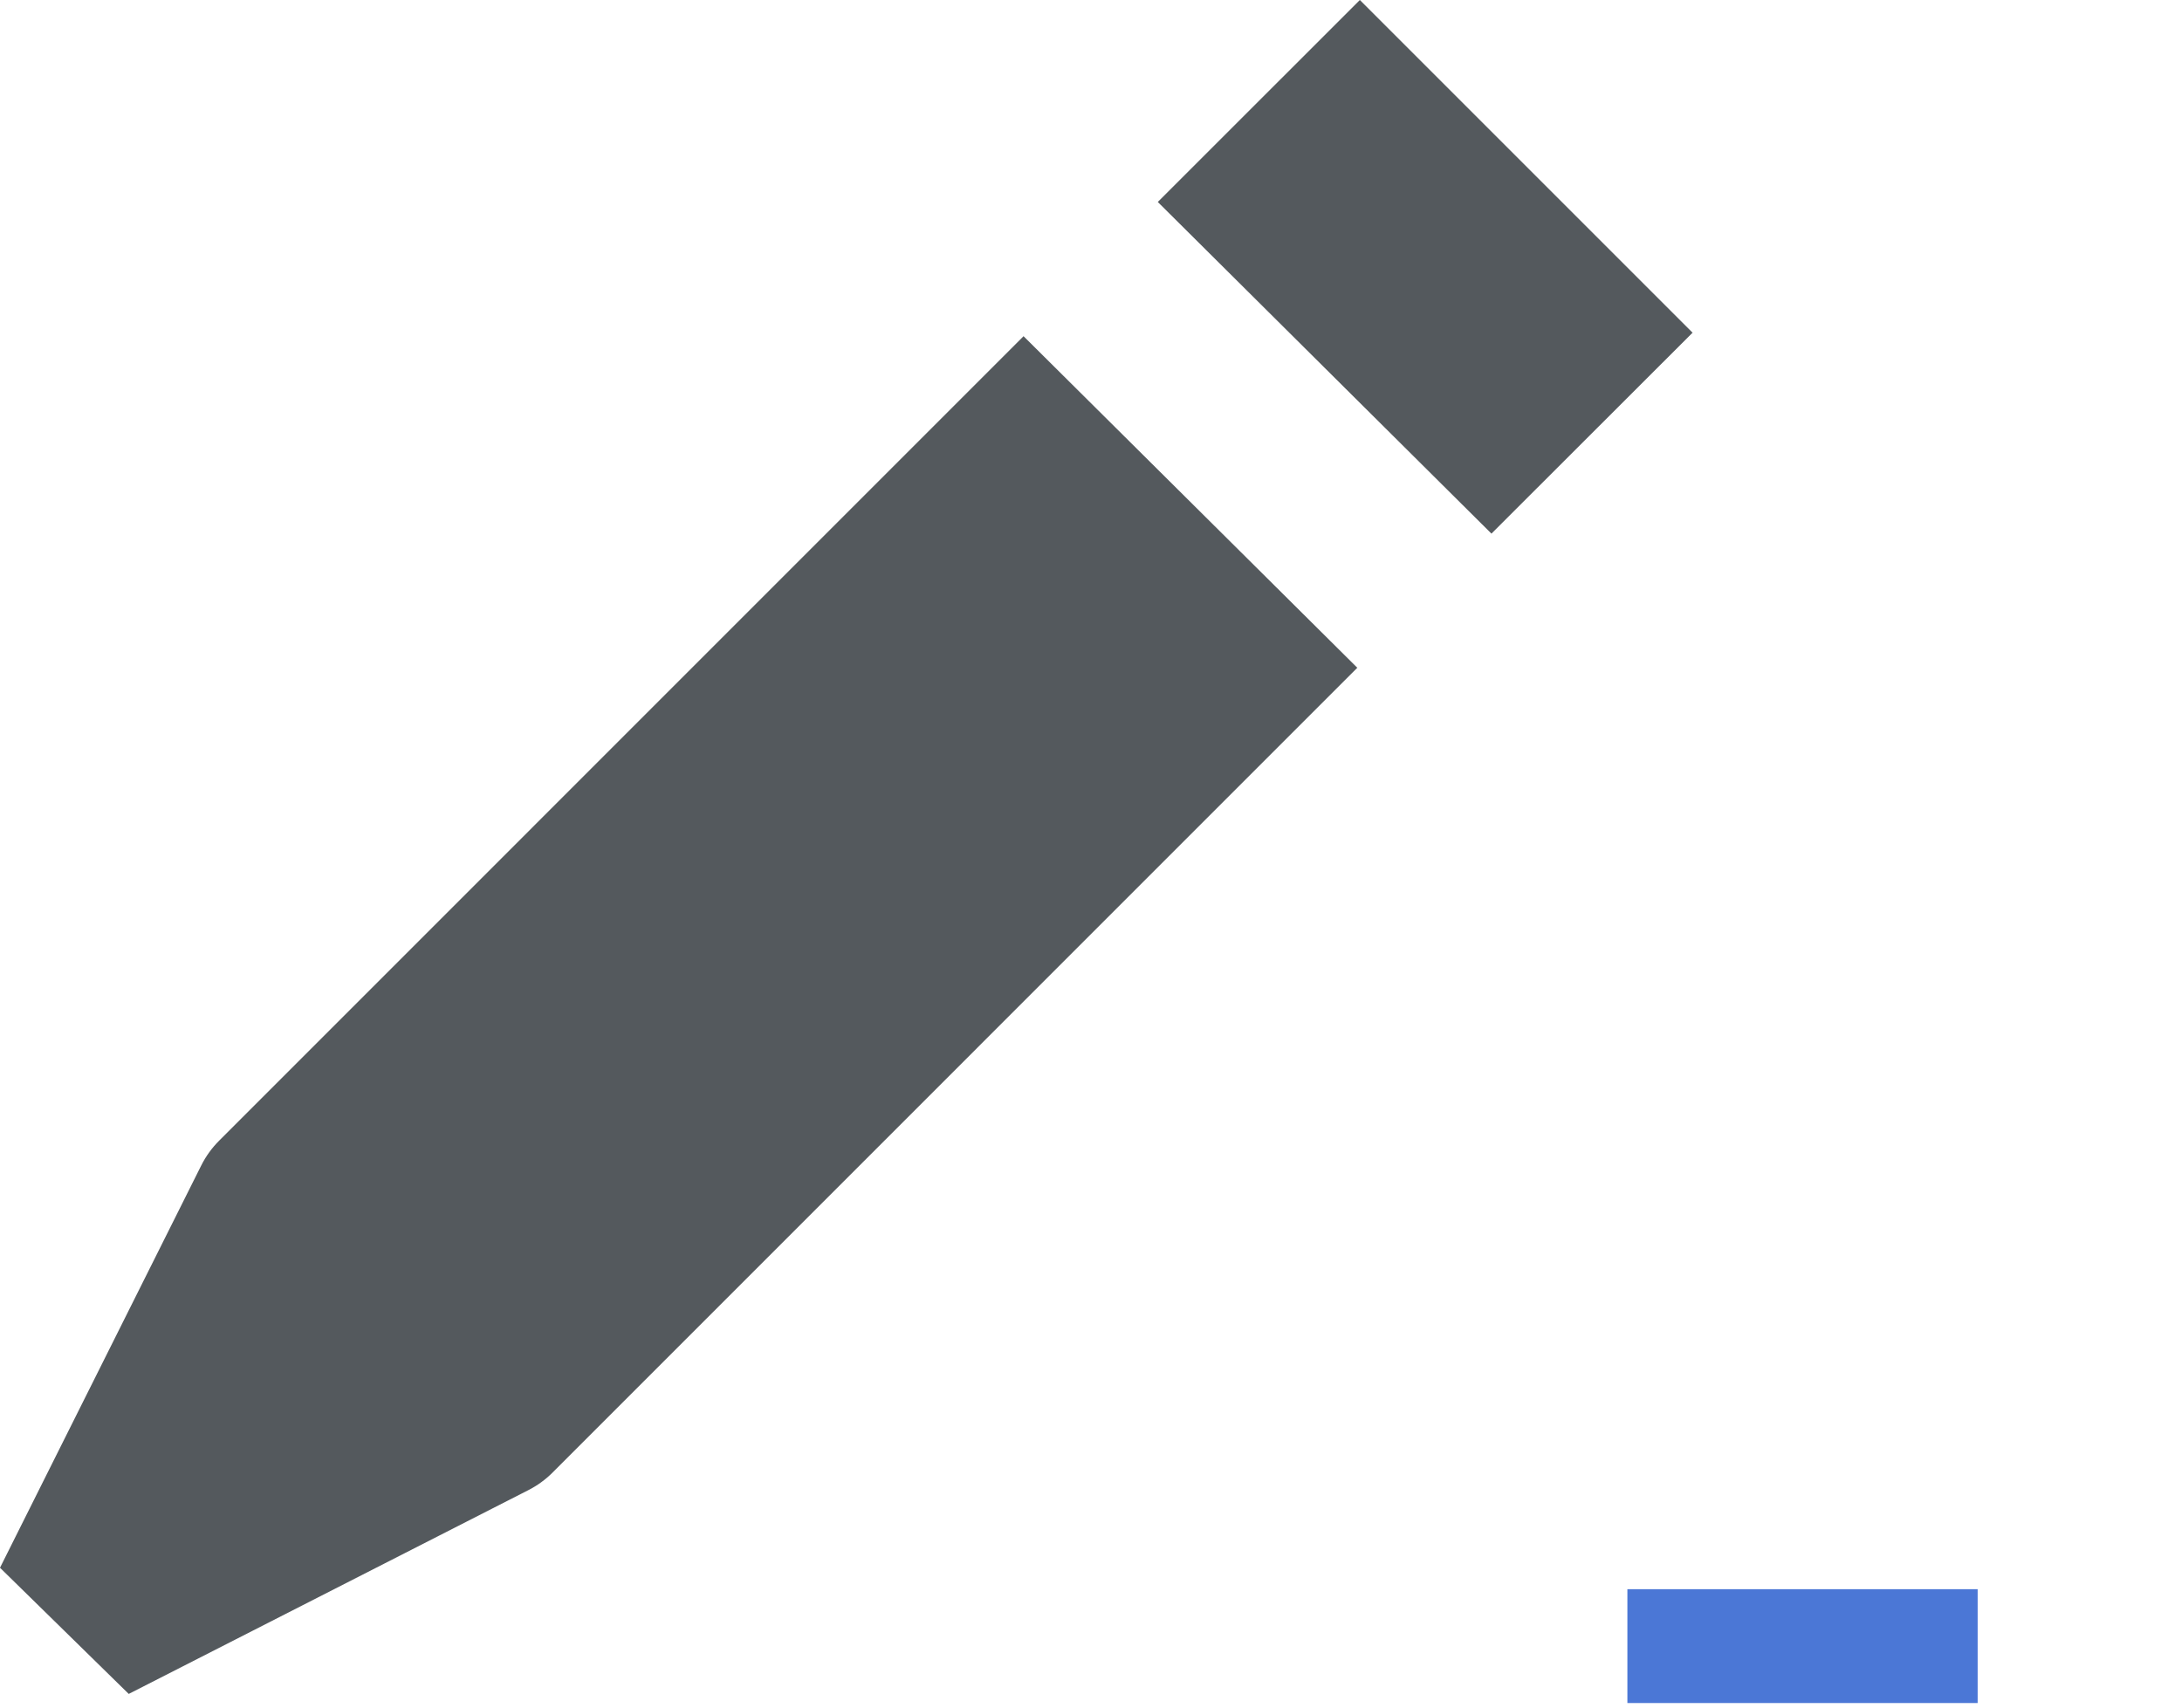
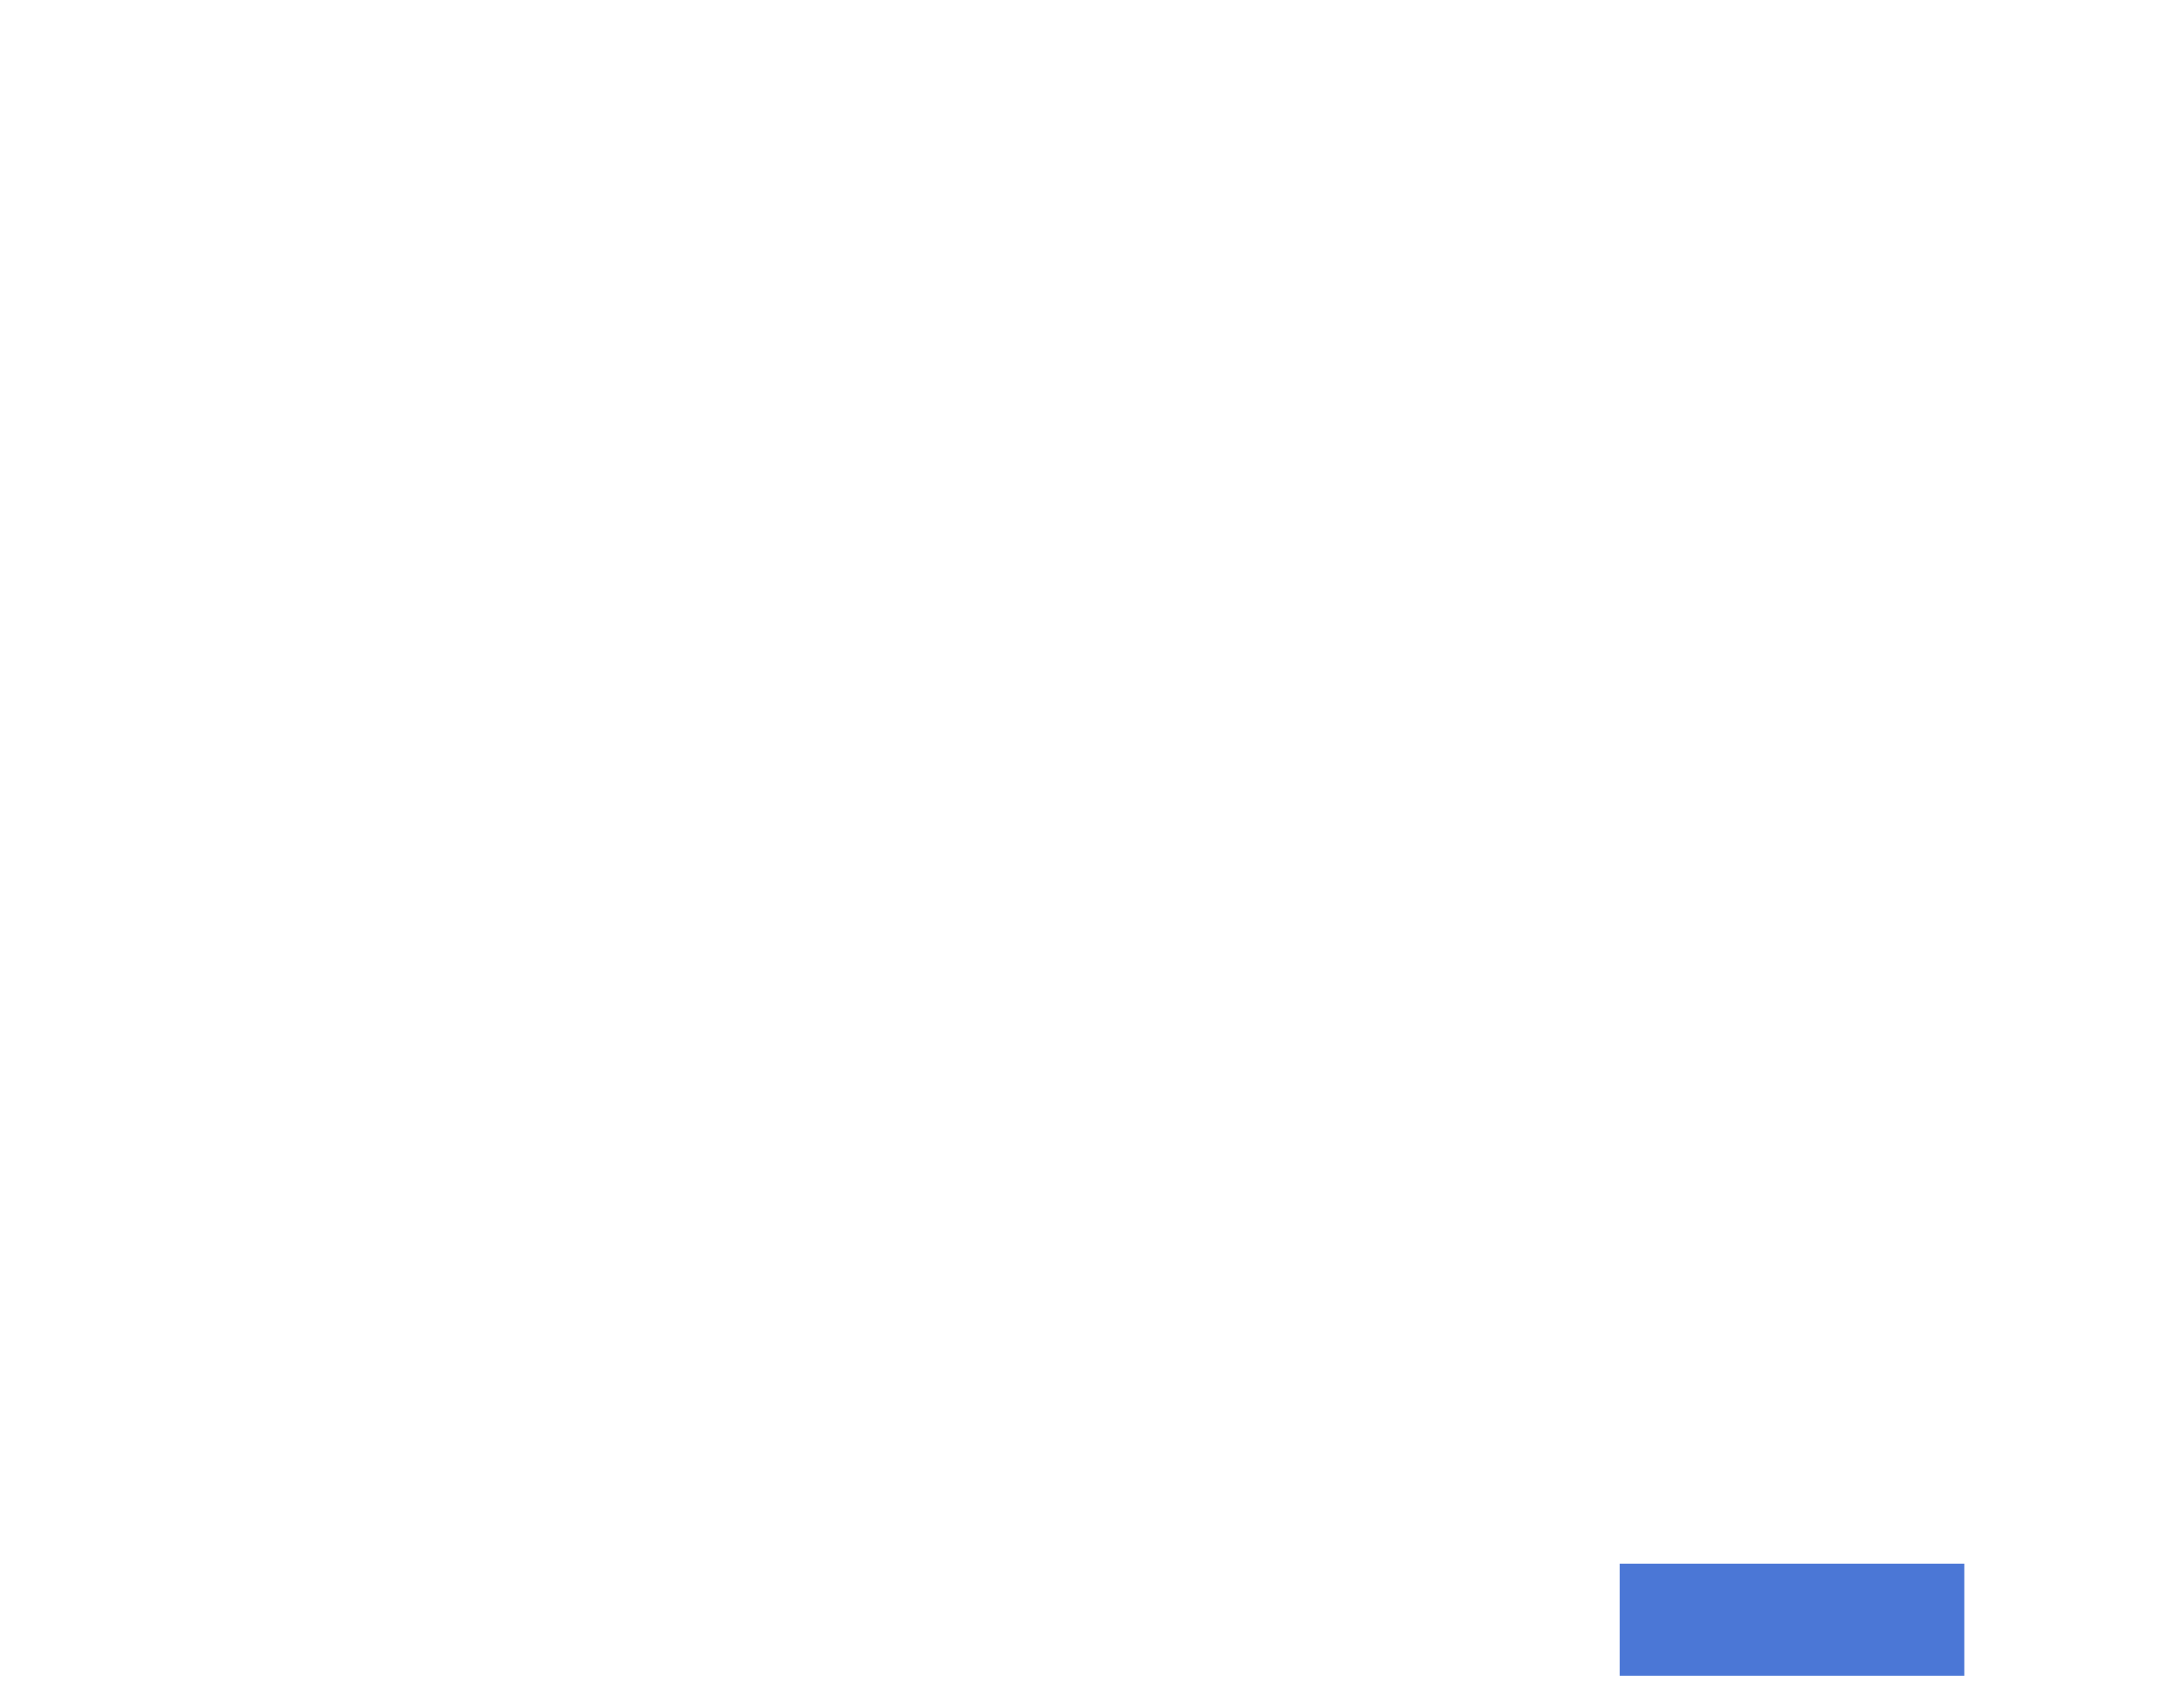
- <svg xmlns="http://www.w3.org/2000/svg" width="23" height="18" viewBox="0 0 23 18" fill="none">
-   <path d="M14.307 7.039L5.824 15.523C5.75 15.597 5.665 15.659 5.571 15.707L1.357 17.856L0 16.526L2.122 12.284C2.17 12.188 2.234 12.1 2.31 12.024L10.789 3.544L14.307 7.039ZM17.841 3.507L15.721 5.625L12.204 2.129L14.334 0L17.841 3.507Z" fill="#54595D" />
+ <svg xmlns="http://www.w3.org/2000/svg" width="26" height="20" viewBox="0 0 23 18" fill="none">
  <path d="M20.846 17.952H17.154V16.752H20.846V17.952Z" fill="#4B77D6" />
  <path d="M19 5.952C20.192 6.285 21.203 6.938C22.642 7.594 23 8.514 23 9.552C23 10.883 22.293 11.791 21.745 12.388C21.349 12.82 21.154 13.368 21.154 13.985V15.552H16.846V13.985C16.846 13.368 16.651 12.82 16.255 12.388C15.707 11.791 15 10.883 15 9.552C15 8.575 15.365 7.665 16.073 6.999C16.781 6.332 17.789 5.952 19 5.952Z" fill="#4B77D6" />
</svg>
